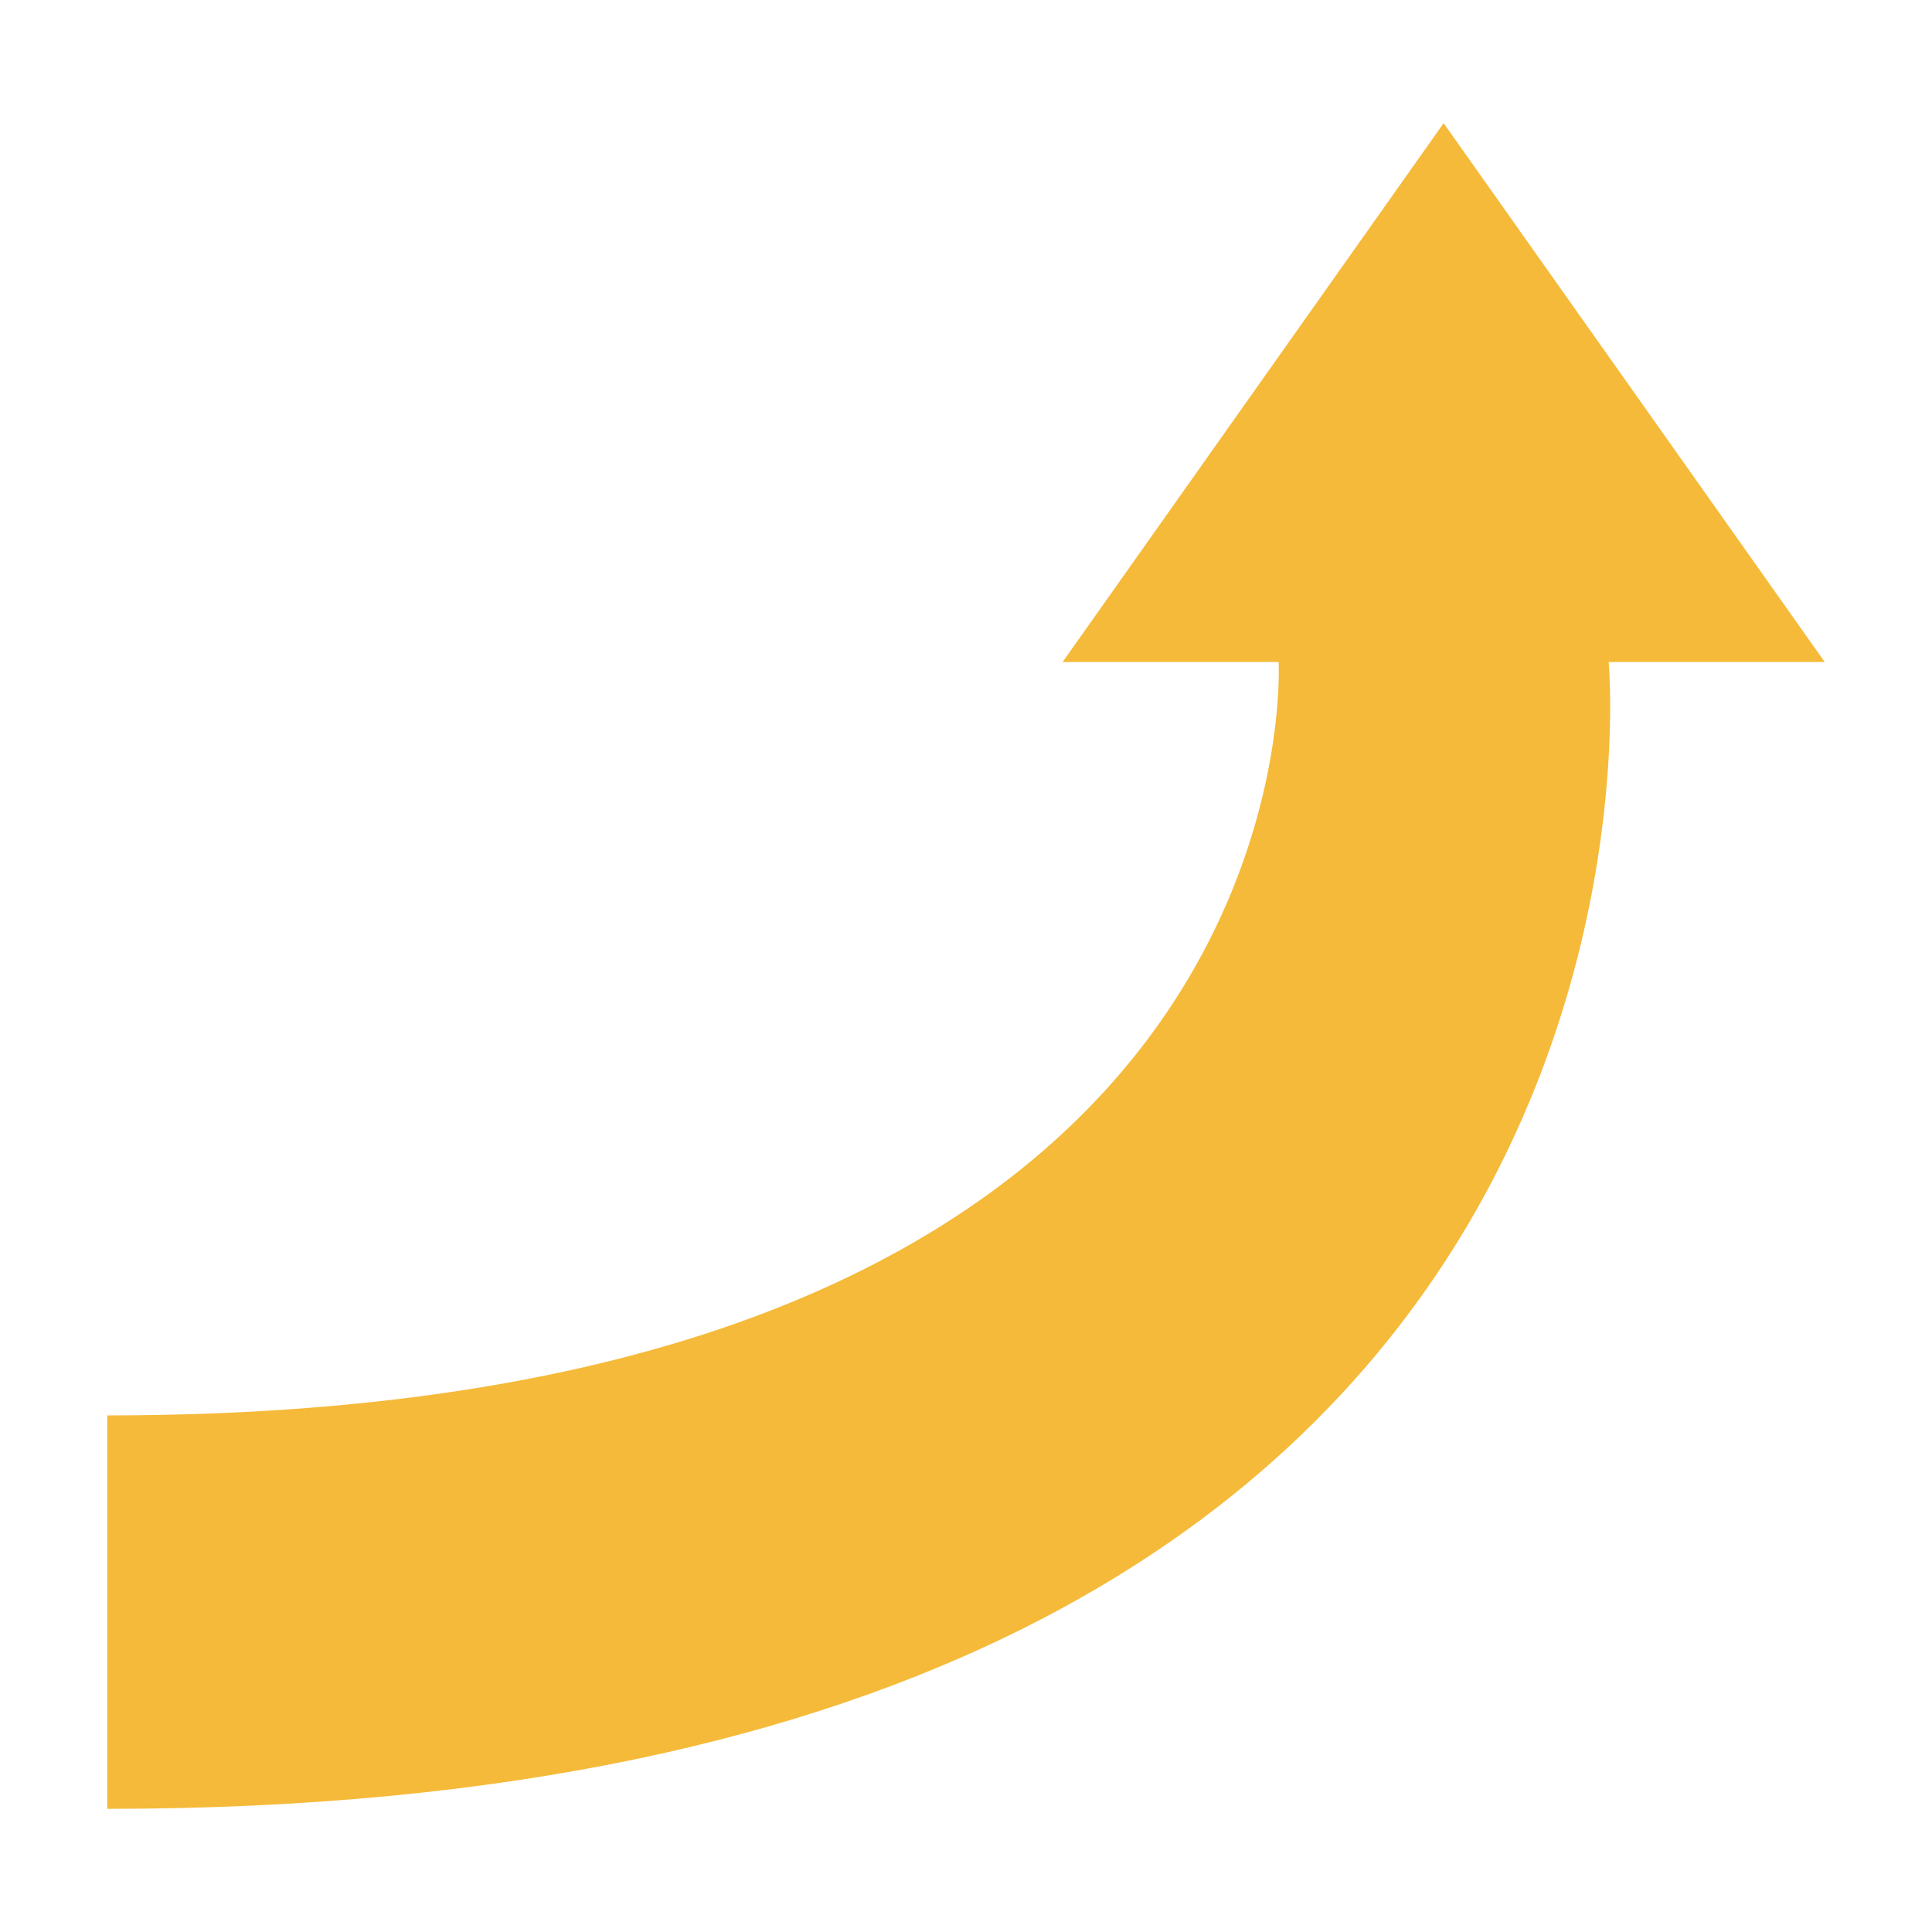
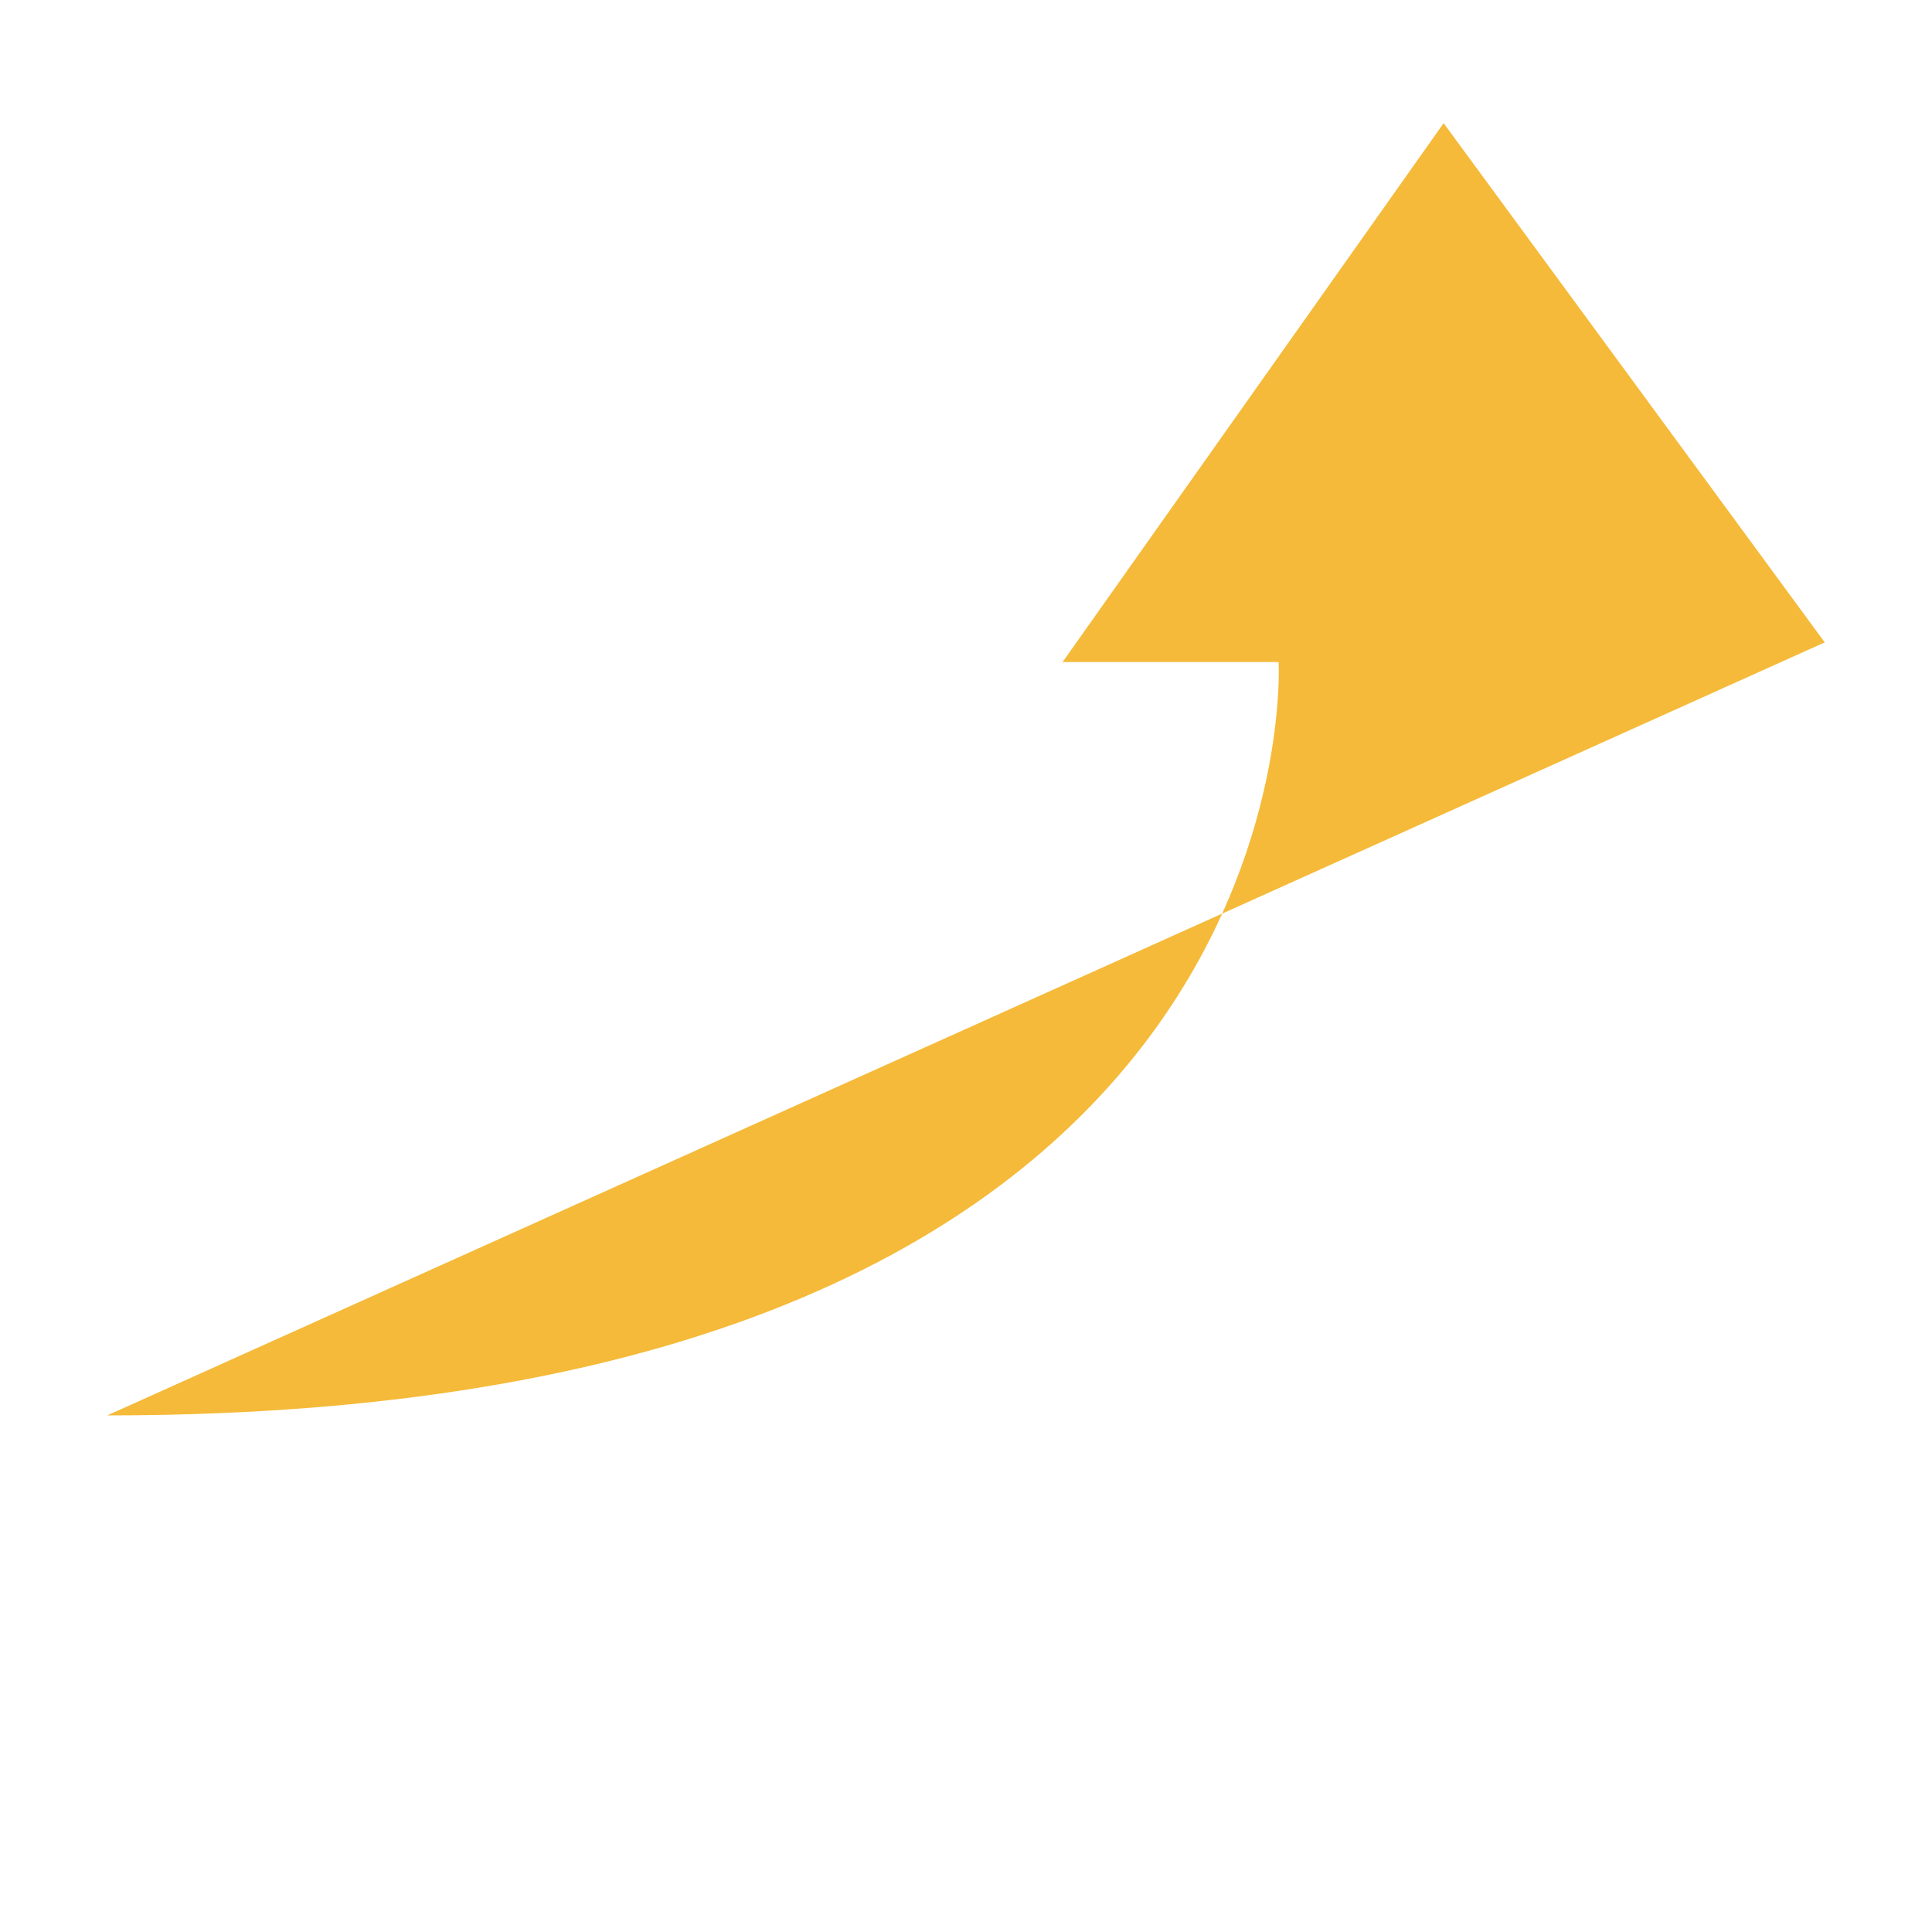
<svg xmlns="http://www.w3.org/2000/svg" width="64px" height="64px" viewBox="0 0 64 64" preserveAspectRatio="none" version="1.1">
  <defs id="frame0_defs9" />
  <g id="frame0_g3">
-     <path style="fill:#F5BA39;" d="M3.553,46.887c40.203,0,38.803-24.957,38.803-24.957h-7.156   L47.822,4.08l12.625,17.85h-7.158c0,0,3.574,37.99-49.736,37.99   C3.553,56.231,3.553,50.493,3.553,46.887z" id="frame0_path5" />
+     <path style="fill:#F5BA39;" d="M3.553,46.887c40.203,0,38.803-24.957,38.803-24.957h-7.156   L47.822,4.08l12.625,17.2.094h-7.158c0,0,3.574,37.99-49.736,37.99   C3.553,56.231,3.553,50.493,3.553,46.888z" id="frame0_path5" />
  </g>
</svg>
